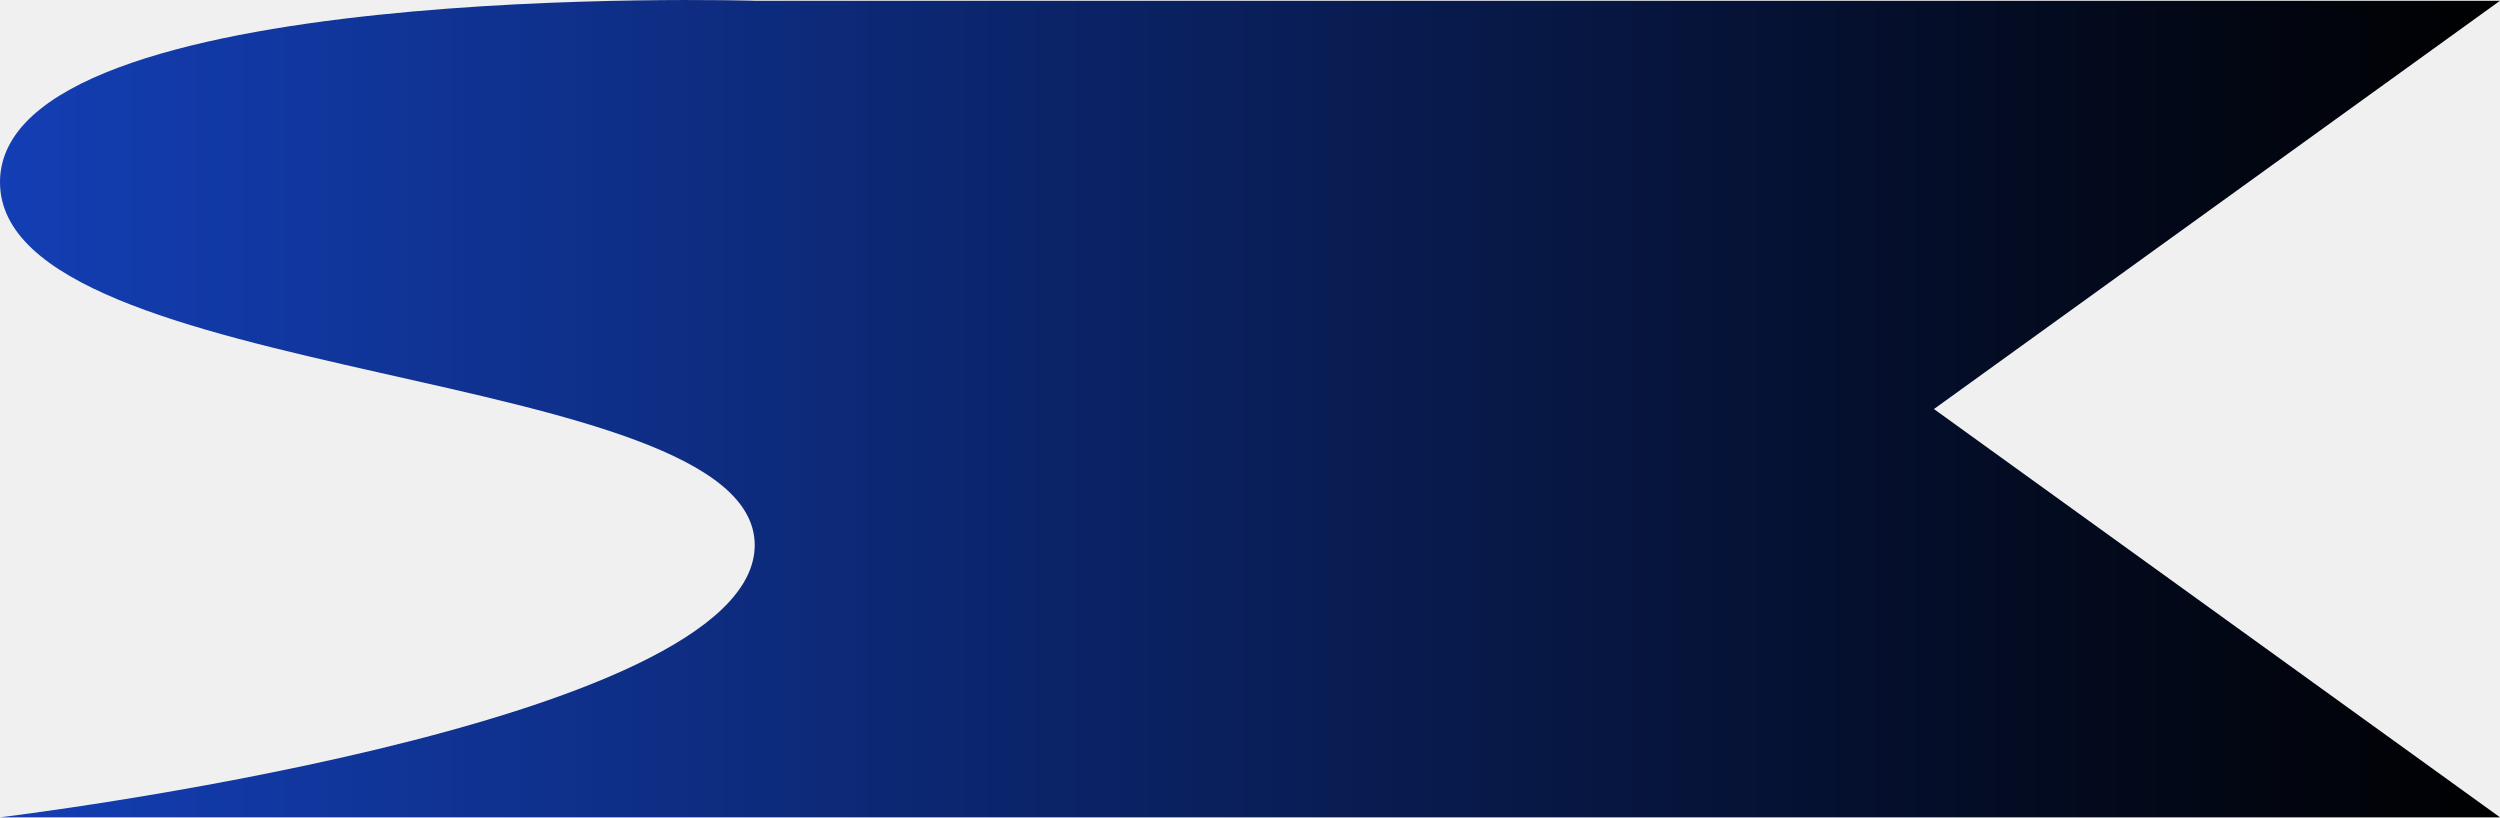
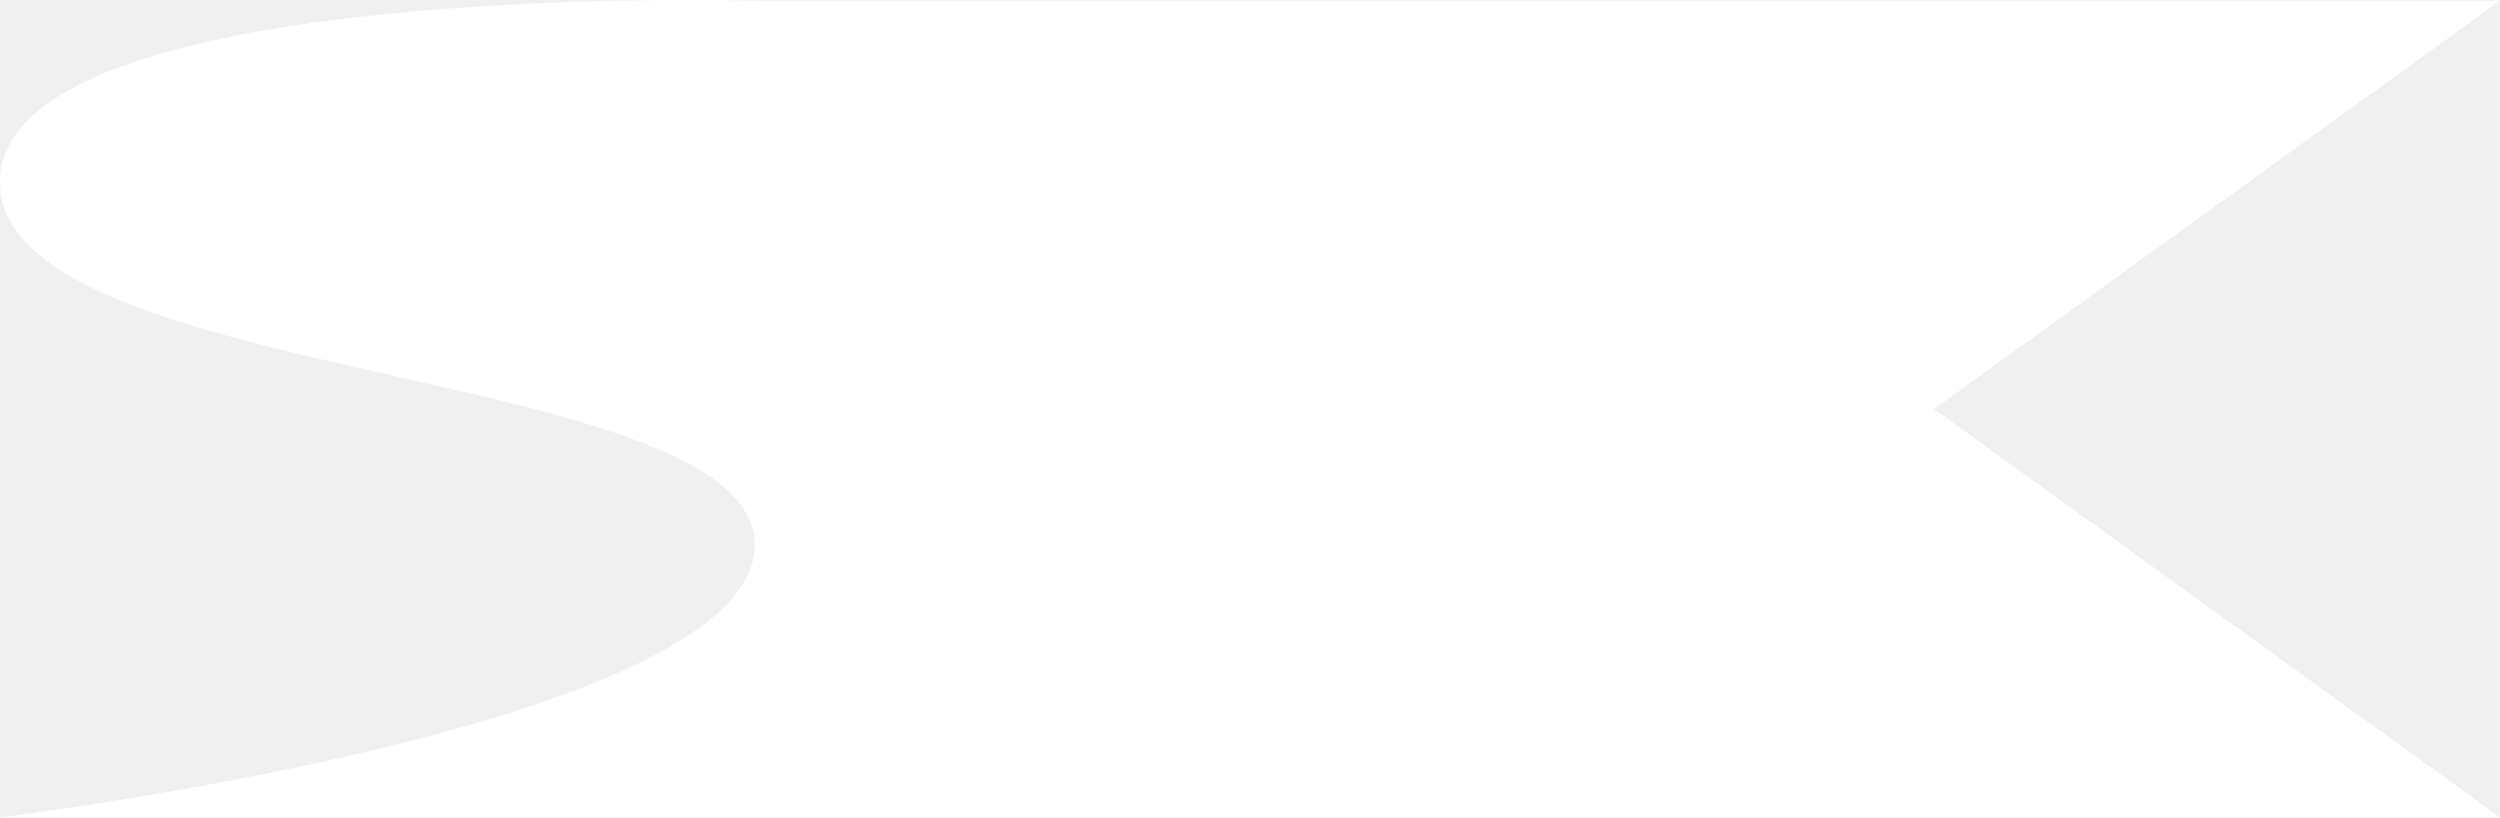
<svg xmlns="http://www.w3.org/2000/svg" width="52" height="17" viewBox="0 0 52 17" fill="none">
-   <path d="M15.698 0.016H52L40.226 8.508L52 17H3.41084e-05C3.41084e-05 17 15.698 15.113 15.698 11.338C15.698 7.564 0 8.036 0 3.79C0 -0.456 15.698 0.016 15.698 0.016Z" fill="url(#paint0_linear_87_99)" />
-   <defs>
-     <linearGradient id="paint0_linear_87_99" x1="0" y1="8.5" x2="52" y2="8.5" gradientUnits="userSpaceOnUse">
-       <stop stop-color="#133EB4" />
-       <stop offset="1" />
-     </linearGradient>
-   </defs>
+   <path d="M15.698 0.016H52L40.226 8.508L52 17H3.41084e-05C3.41084e-05 17 15.698 15.113 15.698 11.338C15.698 7.564 0 8.036 0 3.79C0 -0.456 15.698 0.016 15.698 0.016Z" fill="white" />
</svg>
